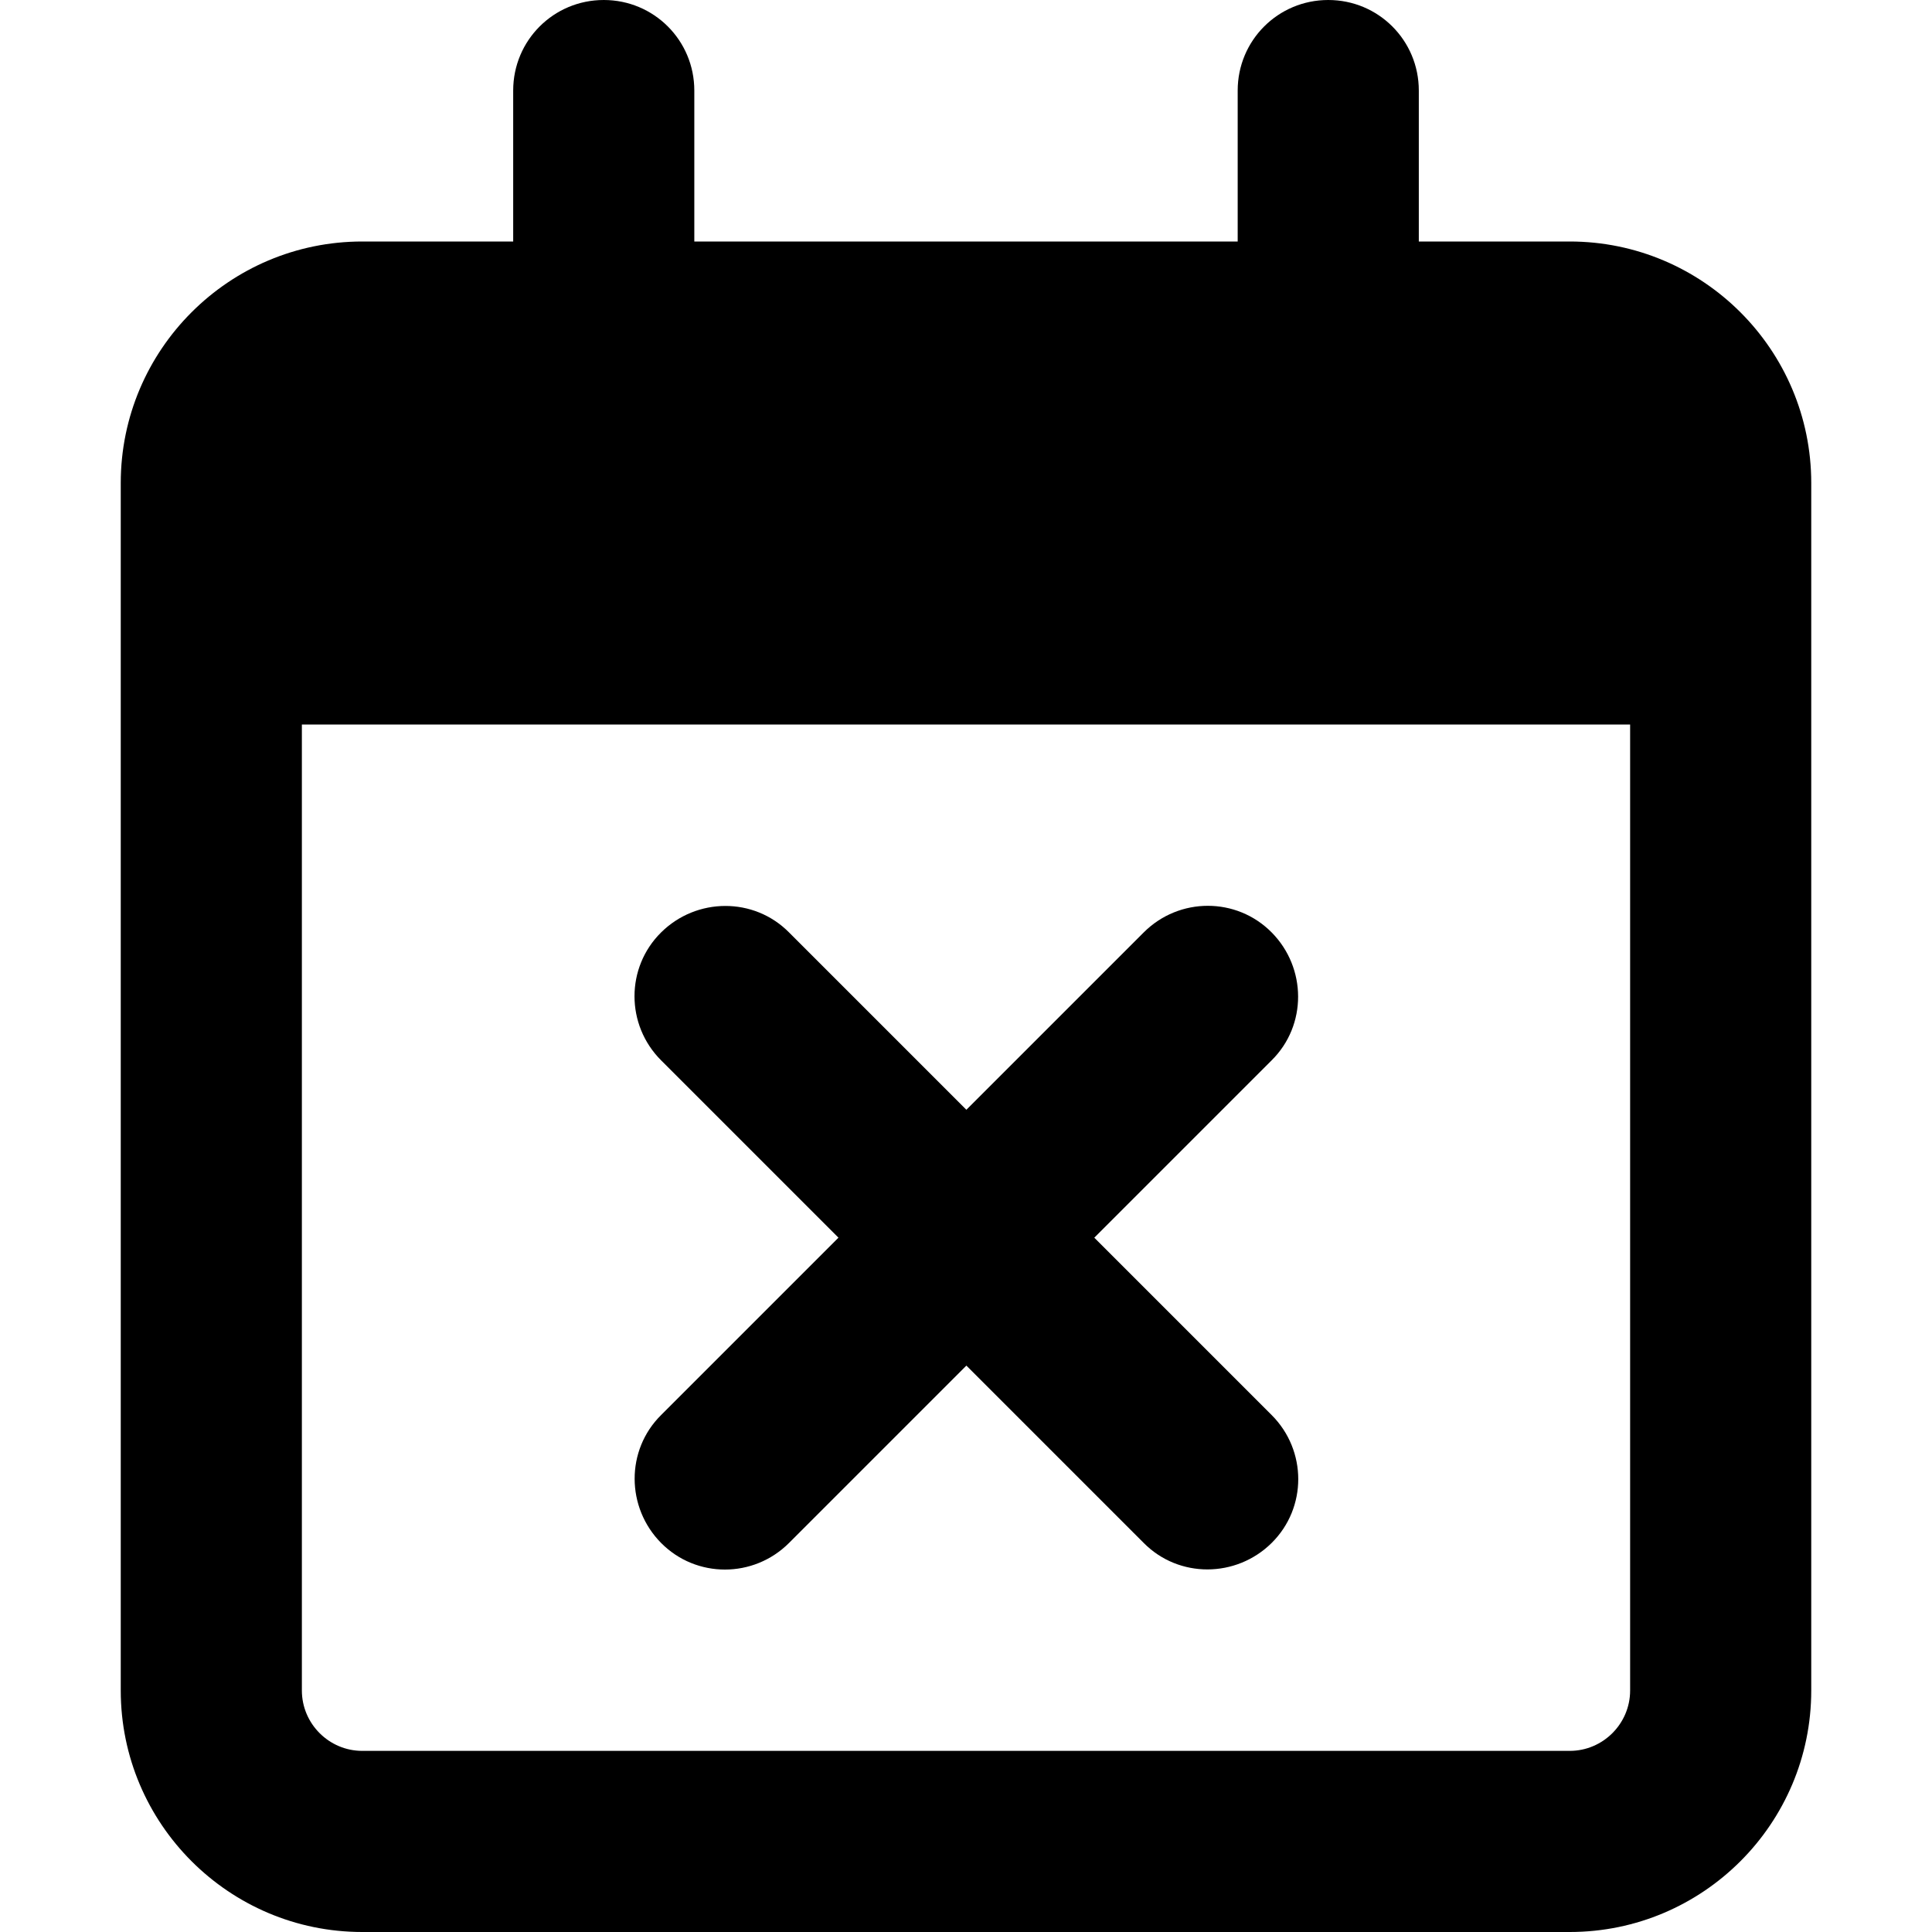
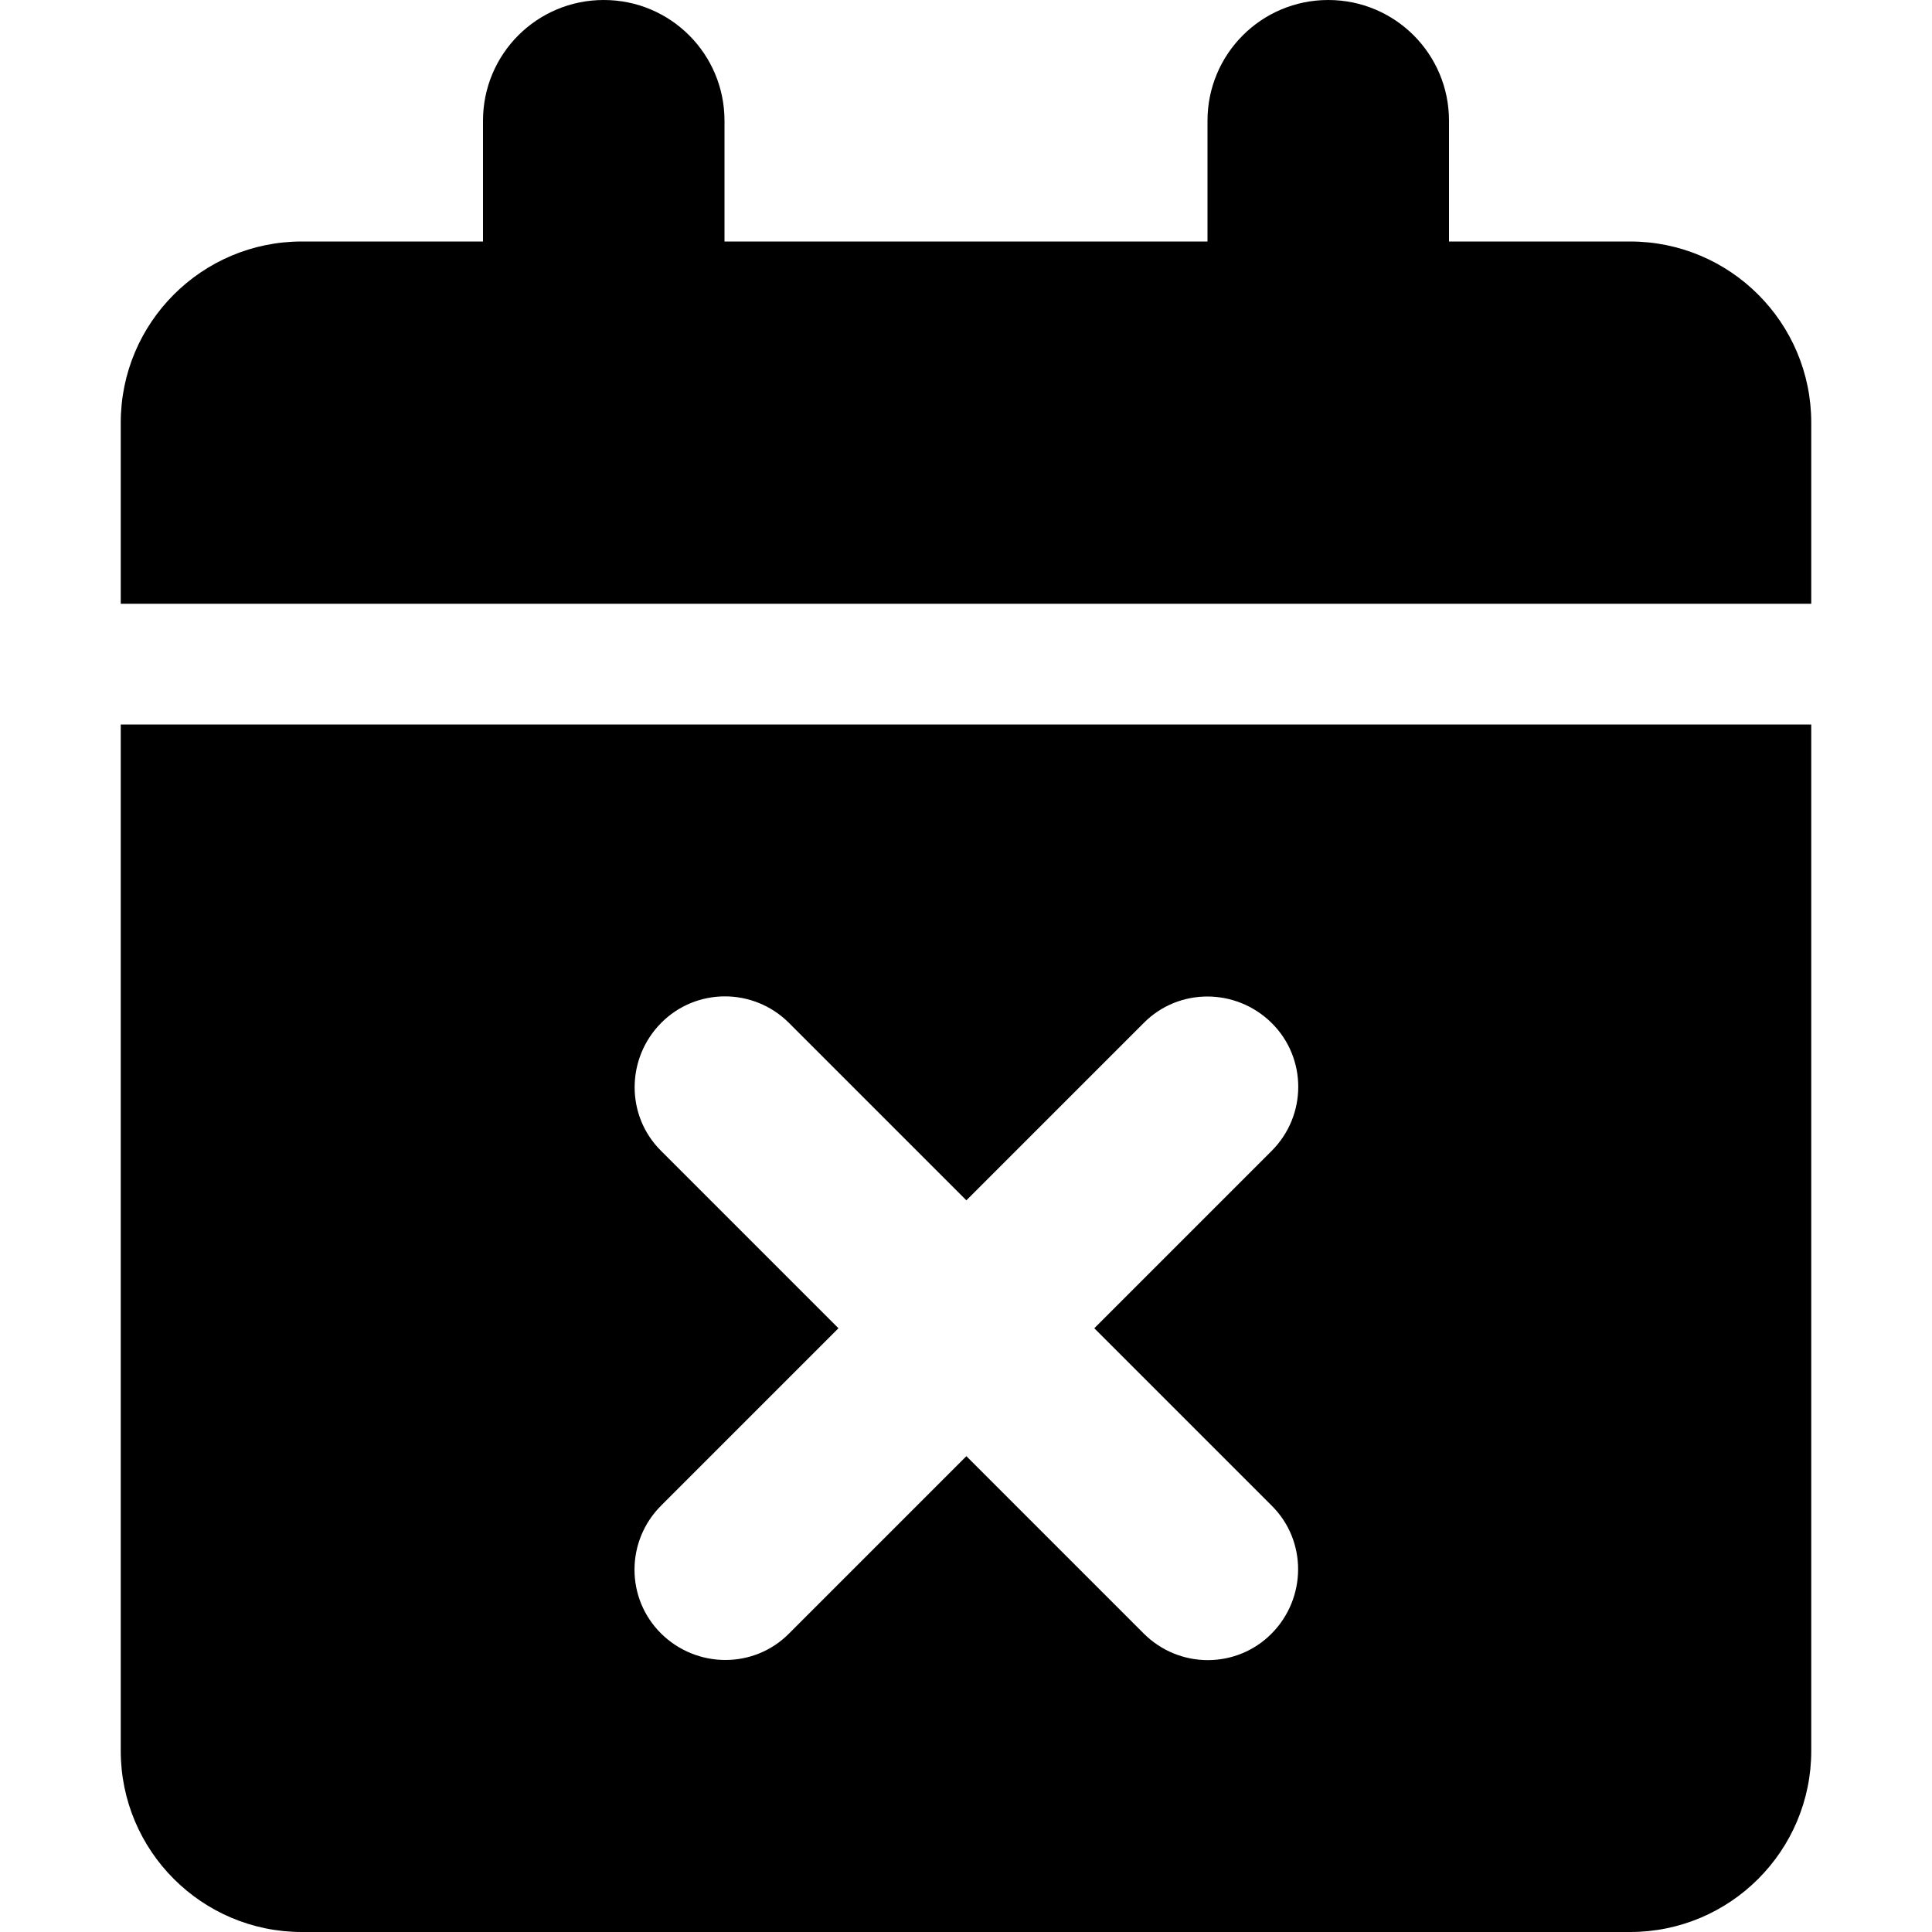
<svg xmlns="http://www.w3.org/2000/svg" viewBox="0 0 512 512">
-   <path d="M160 0c13.3 0 24 10.7 24 24V64H328V24c0-13.3 10.7-24 24-24s24 10.7 24 24V64h40c35.3 0 64 28.7 64 64v16 48V448c0 35.3-28.7 64-64 64H96c-35.3 0-64-28.7-64-64V192 144 128c0-35.3 28.7-64 64-64h40V24c0-13.3 10.7-24 24-24zM432 192H80V448c0 8.8 7.2 16 16 16H416c8.8 0 16-7.2 16-16V192zm-95 89l-47 47 47 47c9.4 9.4 9.4 24.6 0 33.9s-24.6 9.4-33.9 0l-47-47-47 47c-9.4 9.4-24.6 9.4-33.9 0s-9.4-24.6 0-33.9l47-47-47-47c-9.4-9.4-9.4-24.6 0-33.9s24.6-9.4 33.9 0l47 47 47-47c9.4-9.4 24.6-9.4 33.9 0s9.4 24.6 0 33.9z" />
+   <path d="M160 0c17.7 0 32 14.3 32 32V64H320V32c0-17.7 14.3-32 32-32s32 14.3 32 32V64h48c26.5 0 48 21.5 48 48v48H32V112c0-26.5 21.5-48 48-48h48V32c0-17.7 14.3-32 32-32zM32 192H480V464c0 26.5-21.5 48-48 48H80c-26.5 0-48-21.5-48-48V192zM337 305c9.4-9.4 9.4-24.6 0-33.9s-24.6-9.4-33.9 0l-47 47-47-47c-9.4-9.4-24.6-9.4-33.9 0s-9.4 24.6 0 33.9l47 47-47 47c-9.4 9.4-9.4 24.6 0 33.9s24.6 9.4 33.9 0l47-47 47 47c9.4 9.4 24.6 9.4 33.9 0s9.4-24.6 0-33.9l-47-47 47-47z" />
</svg>
